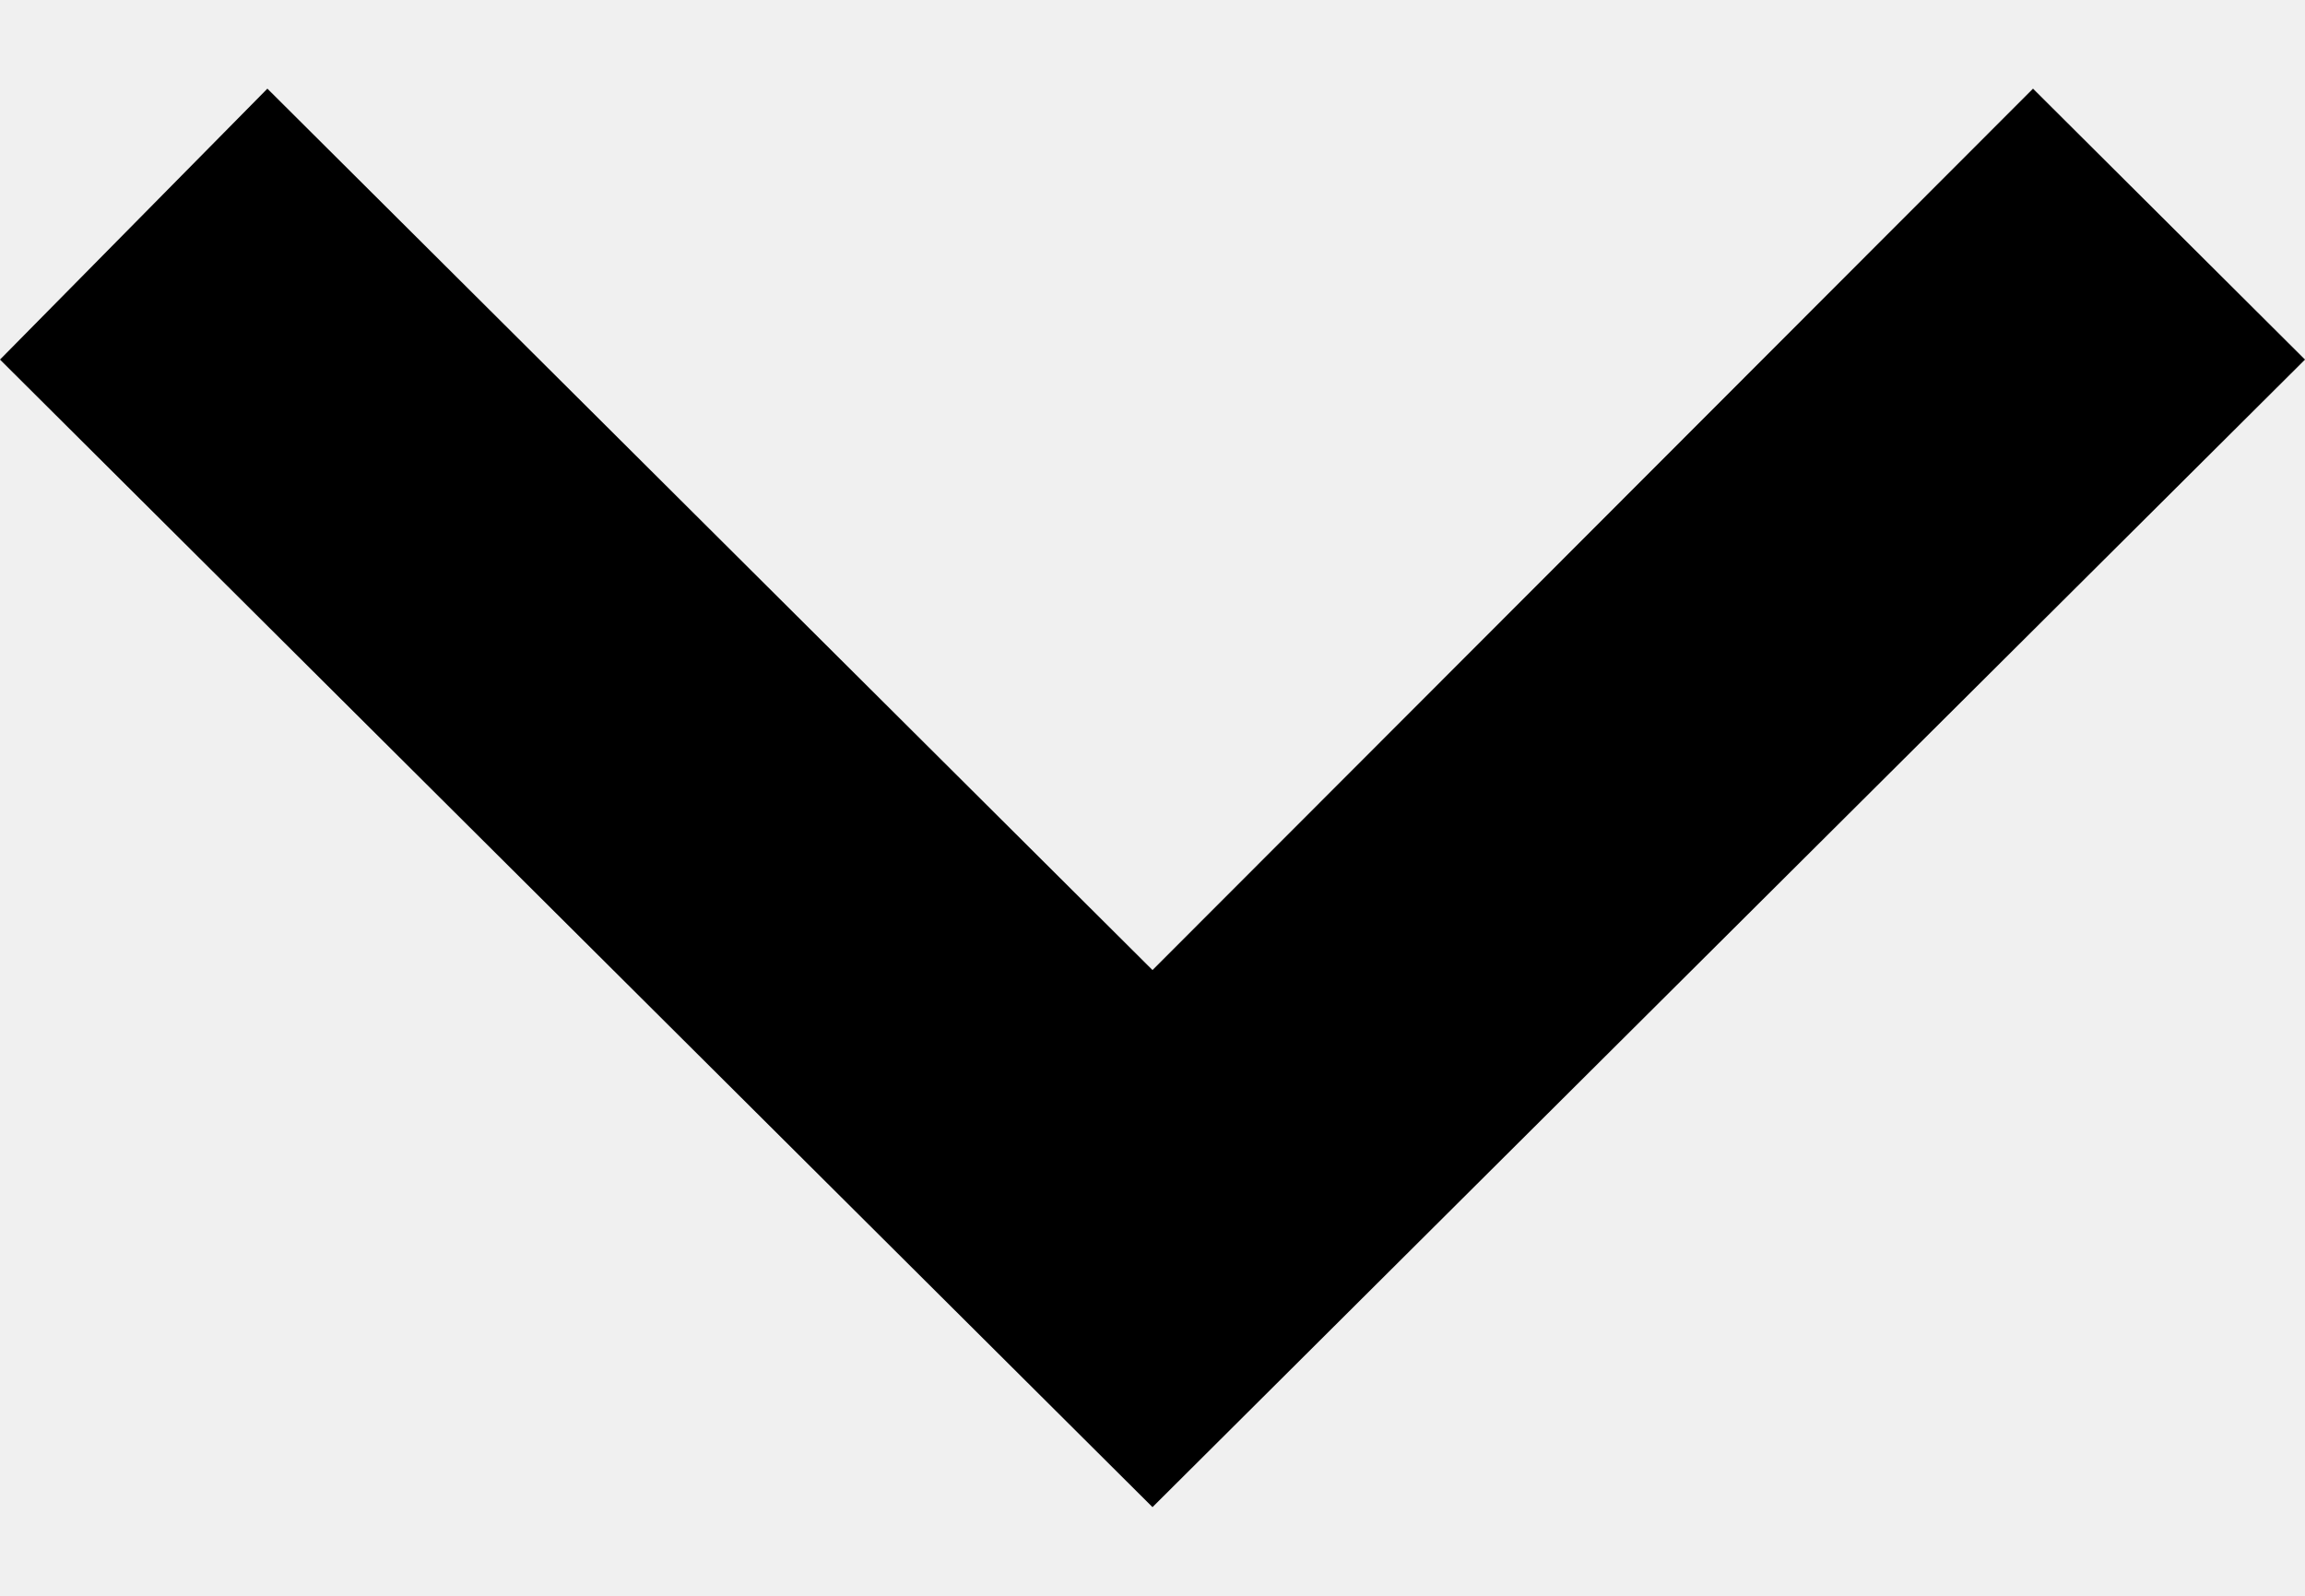
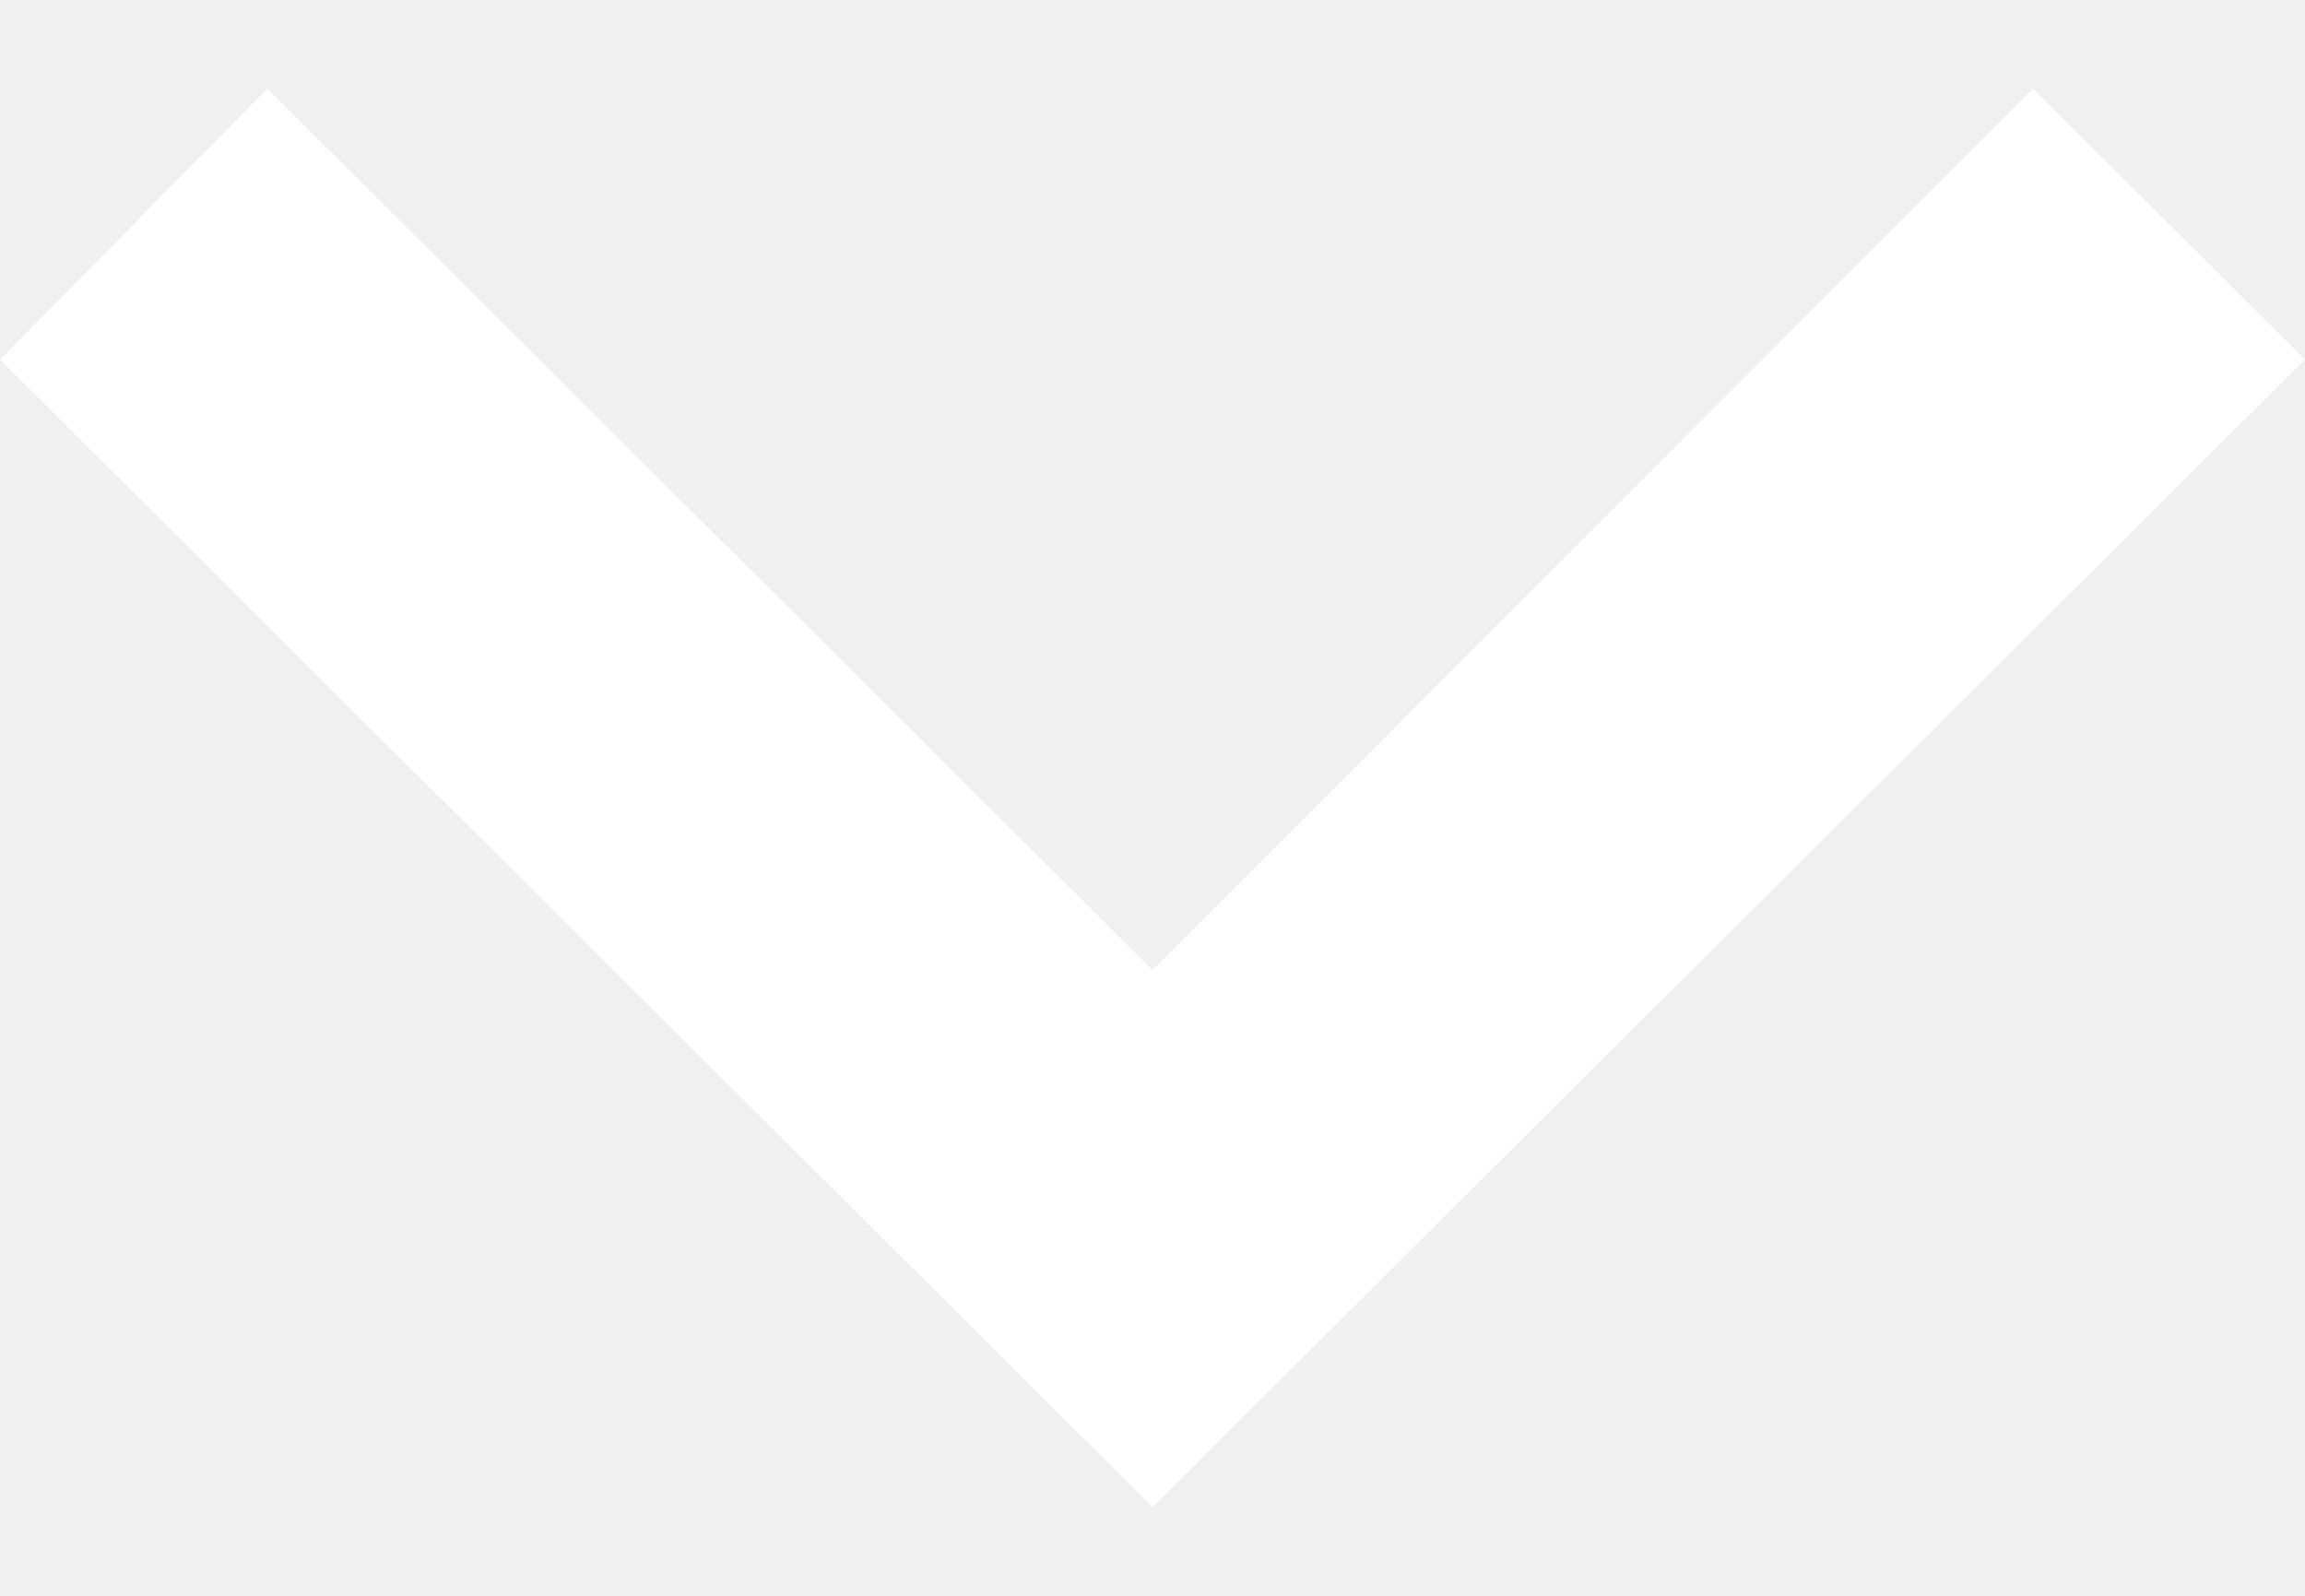
<svg xmlns="http://www.w3.org/2000/svg" width="13px" height="9px" viewBox="0 0 13 9" version="1.1">
  <defs />
  <g id="Symbols" stroke="none" stroke-width="1" fill="none" fill-rule="evenodd">
-     <g id="Menu/Setting/Tab-Expand" fill="#000000">
+     <g id="Menu/Setting/Tab-Expand" fill="#fff">
      <polygon id="keyboard_arrow_right---material" points="1.508 0.5 6.5 5.471 11.466 0.5 13 2.028 6.5 8.5 1.0658141e-14 2.028" />
    </g>
  </g>
</svg>
